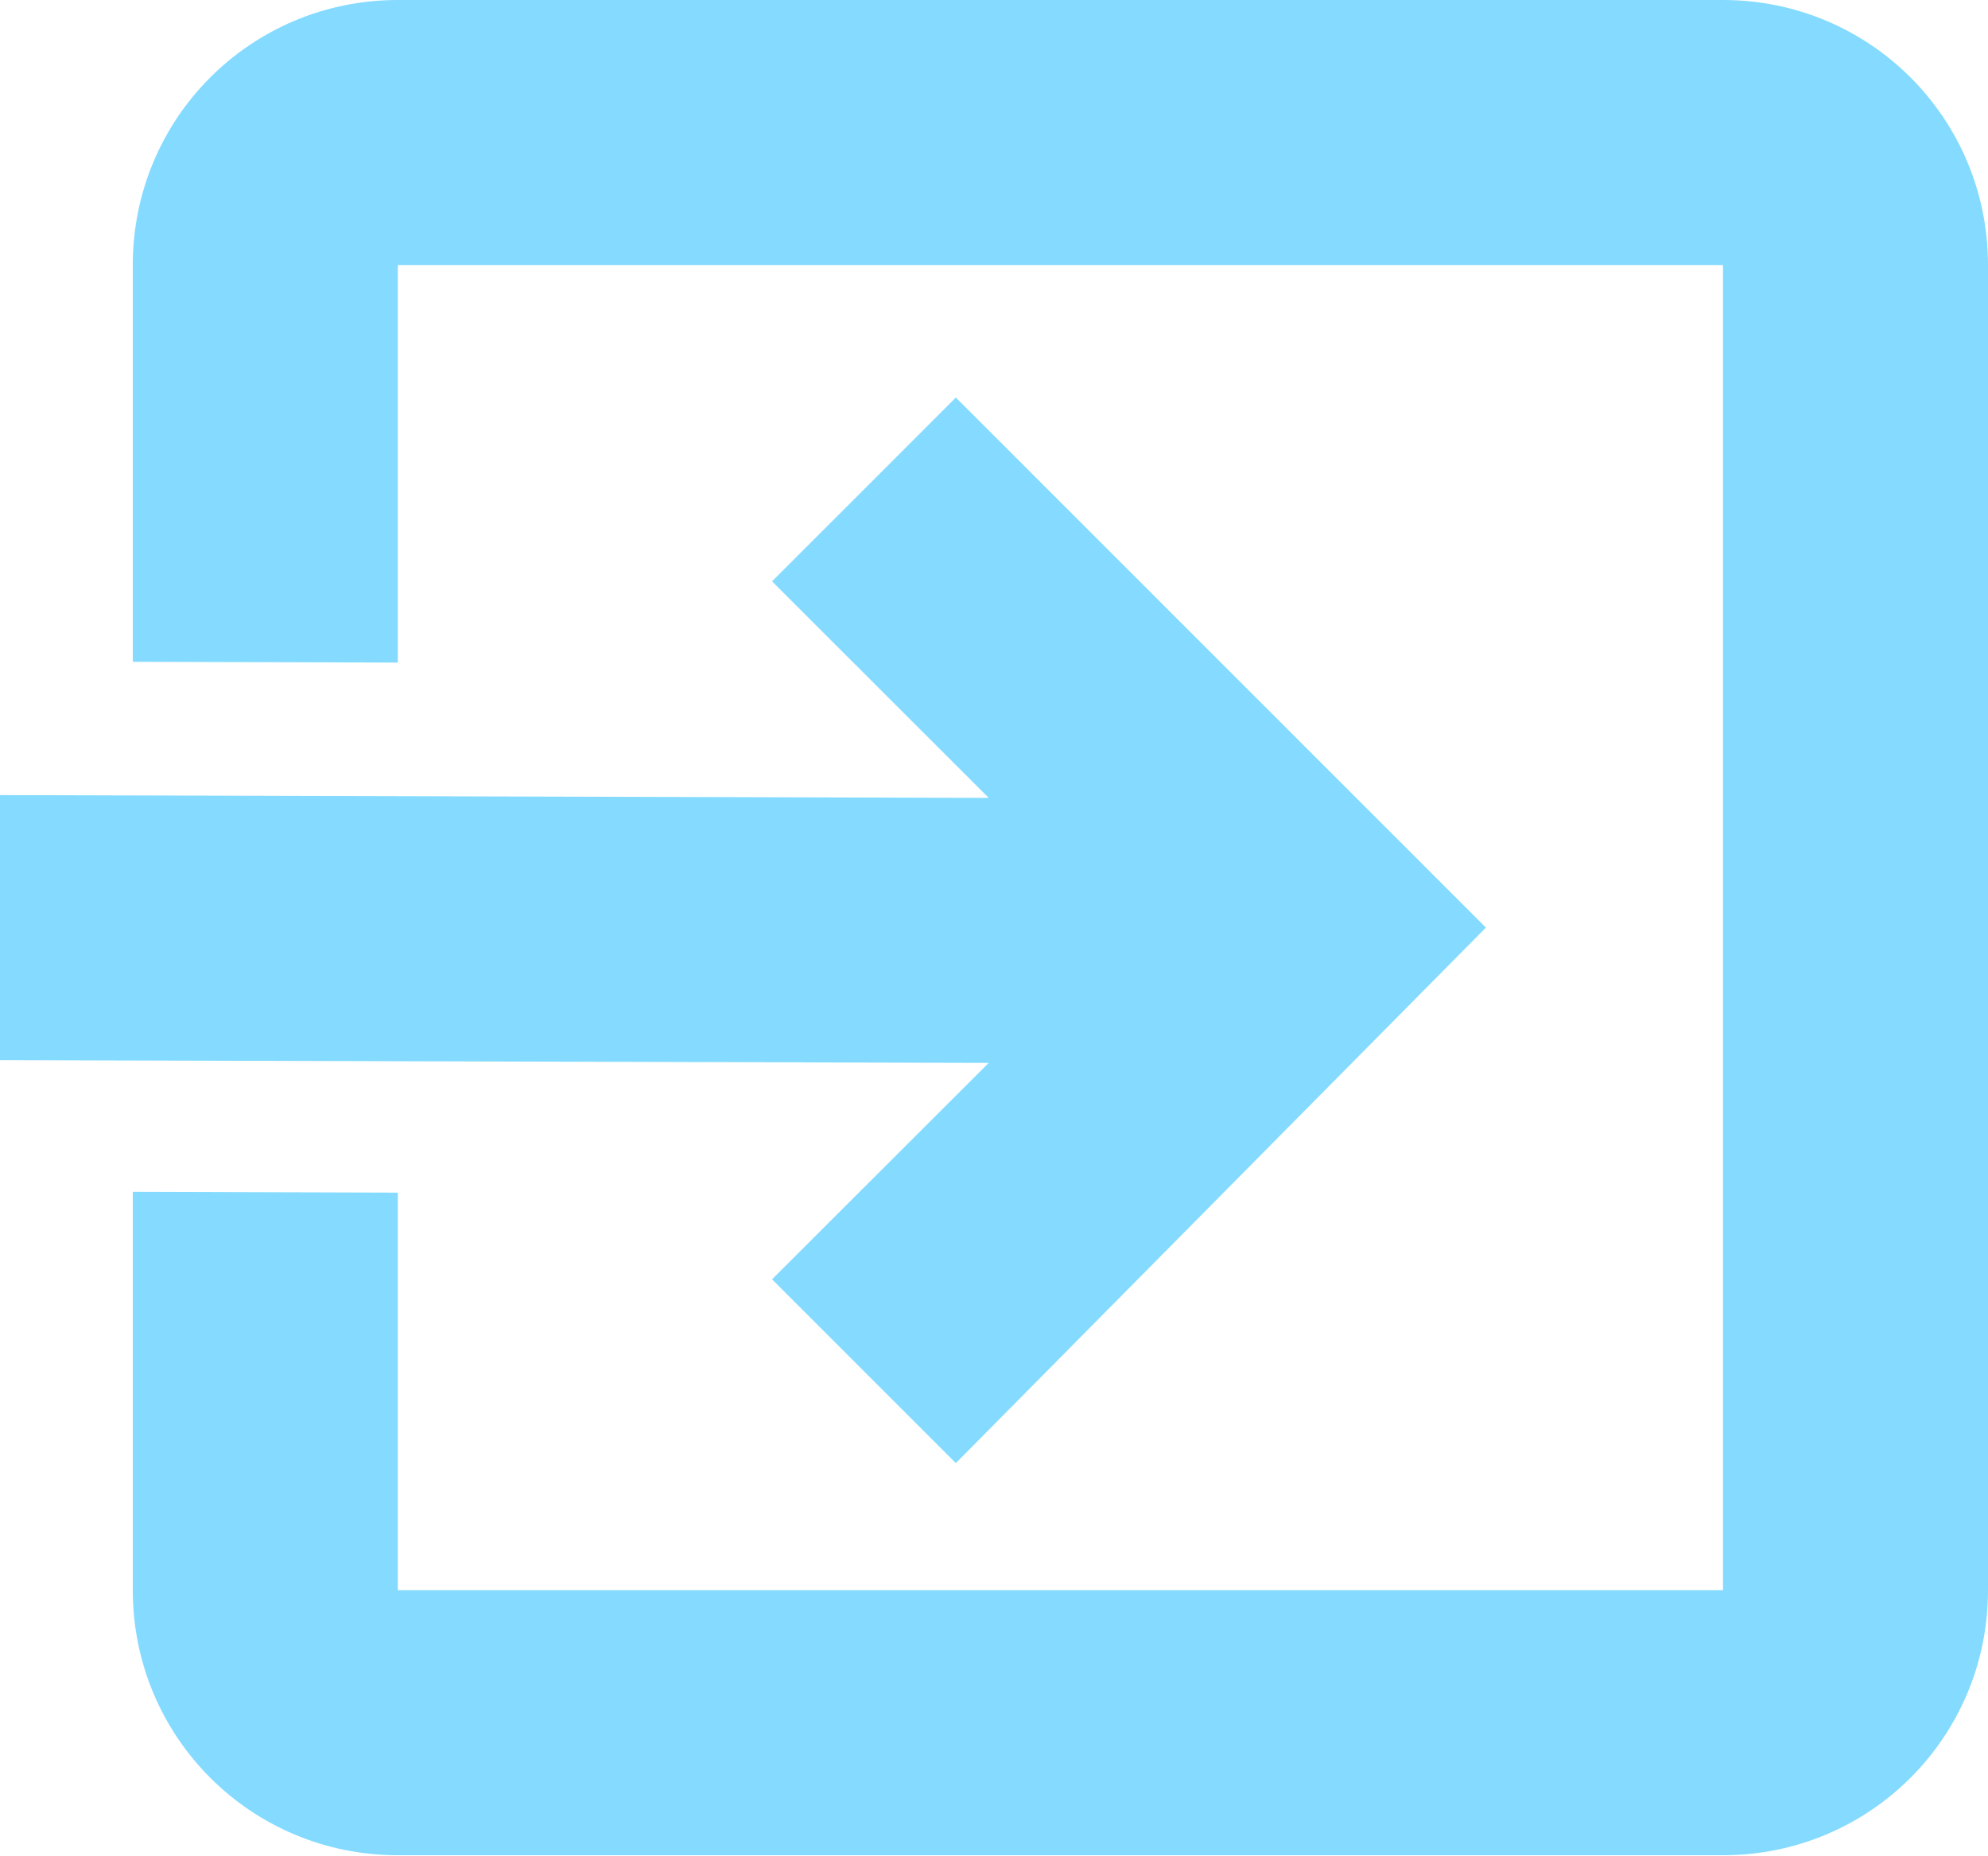
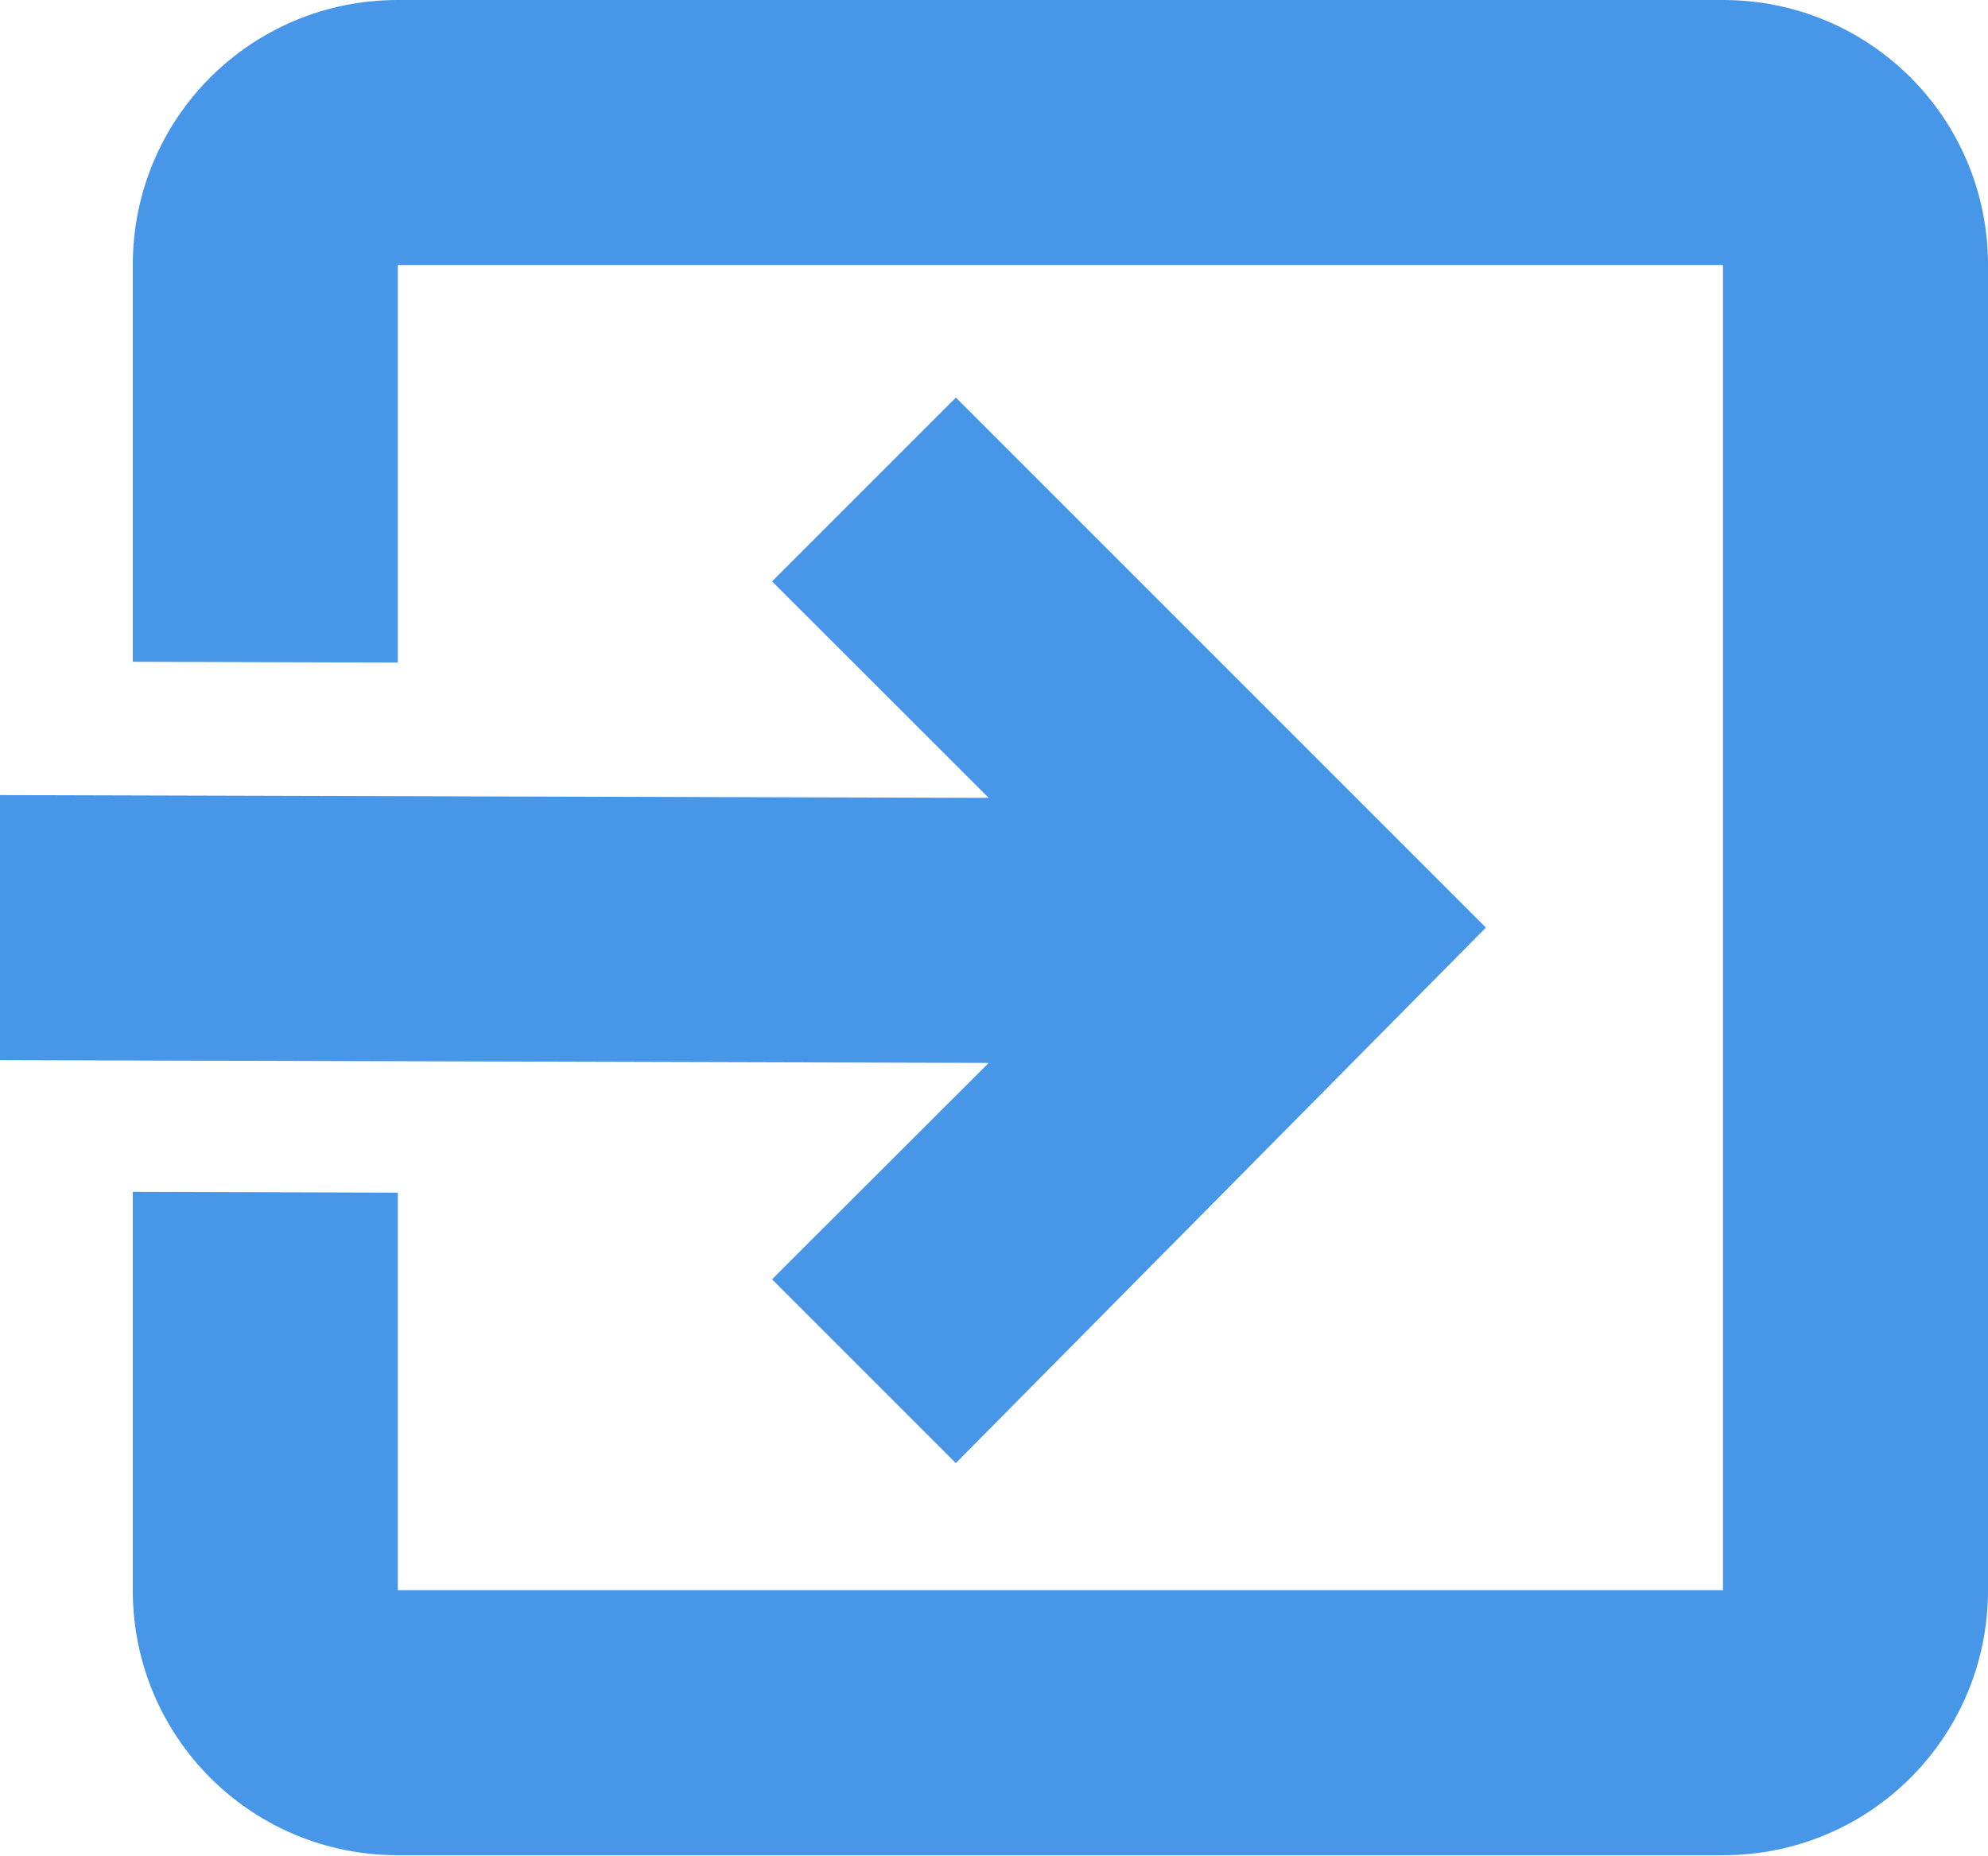
<svg xmlns="http://www.w3.org/2000/svg" width="15.002" height="14" viewBox="0 0 15.002 14" version="1.1" id="svg7">
  <defs id="defs3">
    <style id="current-color-scheme" type="text/css">
   .ColorScheme-Text { color:#dfdfdf; } .ColorScheme-Highlight { color:#4285f4; } .ColorScheme-NeutralText { color:#ff9800; } .ColorScheme-PositiveText { color:#4caf50; } .ColorScheme-NegativeText { color:#f44336; }
  </style>
  </defs>
-   <path style="fill:#84dbff;fill-opacity:1" class="ColorScheme-Text" d="m 3.002,0 c -1.108,-1.9999664e-5 -2,0.892 -2,2 v 2.994 l 2,0.006 V 2 H 13.002 V 12 H 3.002 V 9 l -2,-0.006 V 12 c 0,1.108 0.892,2 2,2 h 10 c 1.108,0 2,-0.892 2,-2 V 2 c 0,-1.108 -0.892,-2 -2,-2 z M 7.213,3 5.826,4.387 7.461,6.021 0,6 V 8 L 7.461,8.021 5.826,9.654 7.213,11.041 11.213,7 Z" id="path5" />
+   <path style="fill:#4796e7;fill-opacity:1" class="ColorScheme-Text" d="m 3.002,0 c -1.108,-1.9999664e-5 -2,0.892 -2,2 v 2.994 l 2,0.006 V 2 H 13.002 V 12 H 3.002 V 9 l -2,-0.006 V 12 c 0,1.108 0.892,2 2,2 h 10 c 1.108,0 2,-0.892 2,-2 V 2 c 0,-1.108 -0.892,-2 -2,-2 z M 7.213,3 5.826,4.387 7.461,6.021 0,6 V 8 L 7.461,8.021 5.826,9.654 7.213,11.041 11.213,7 Z" id="path5" />
</svg>
